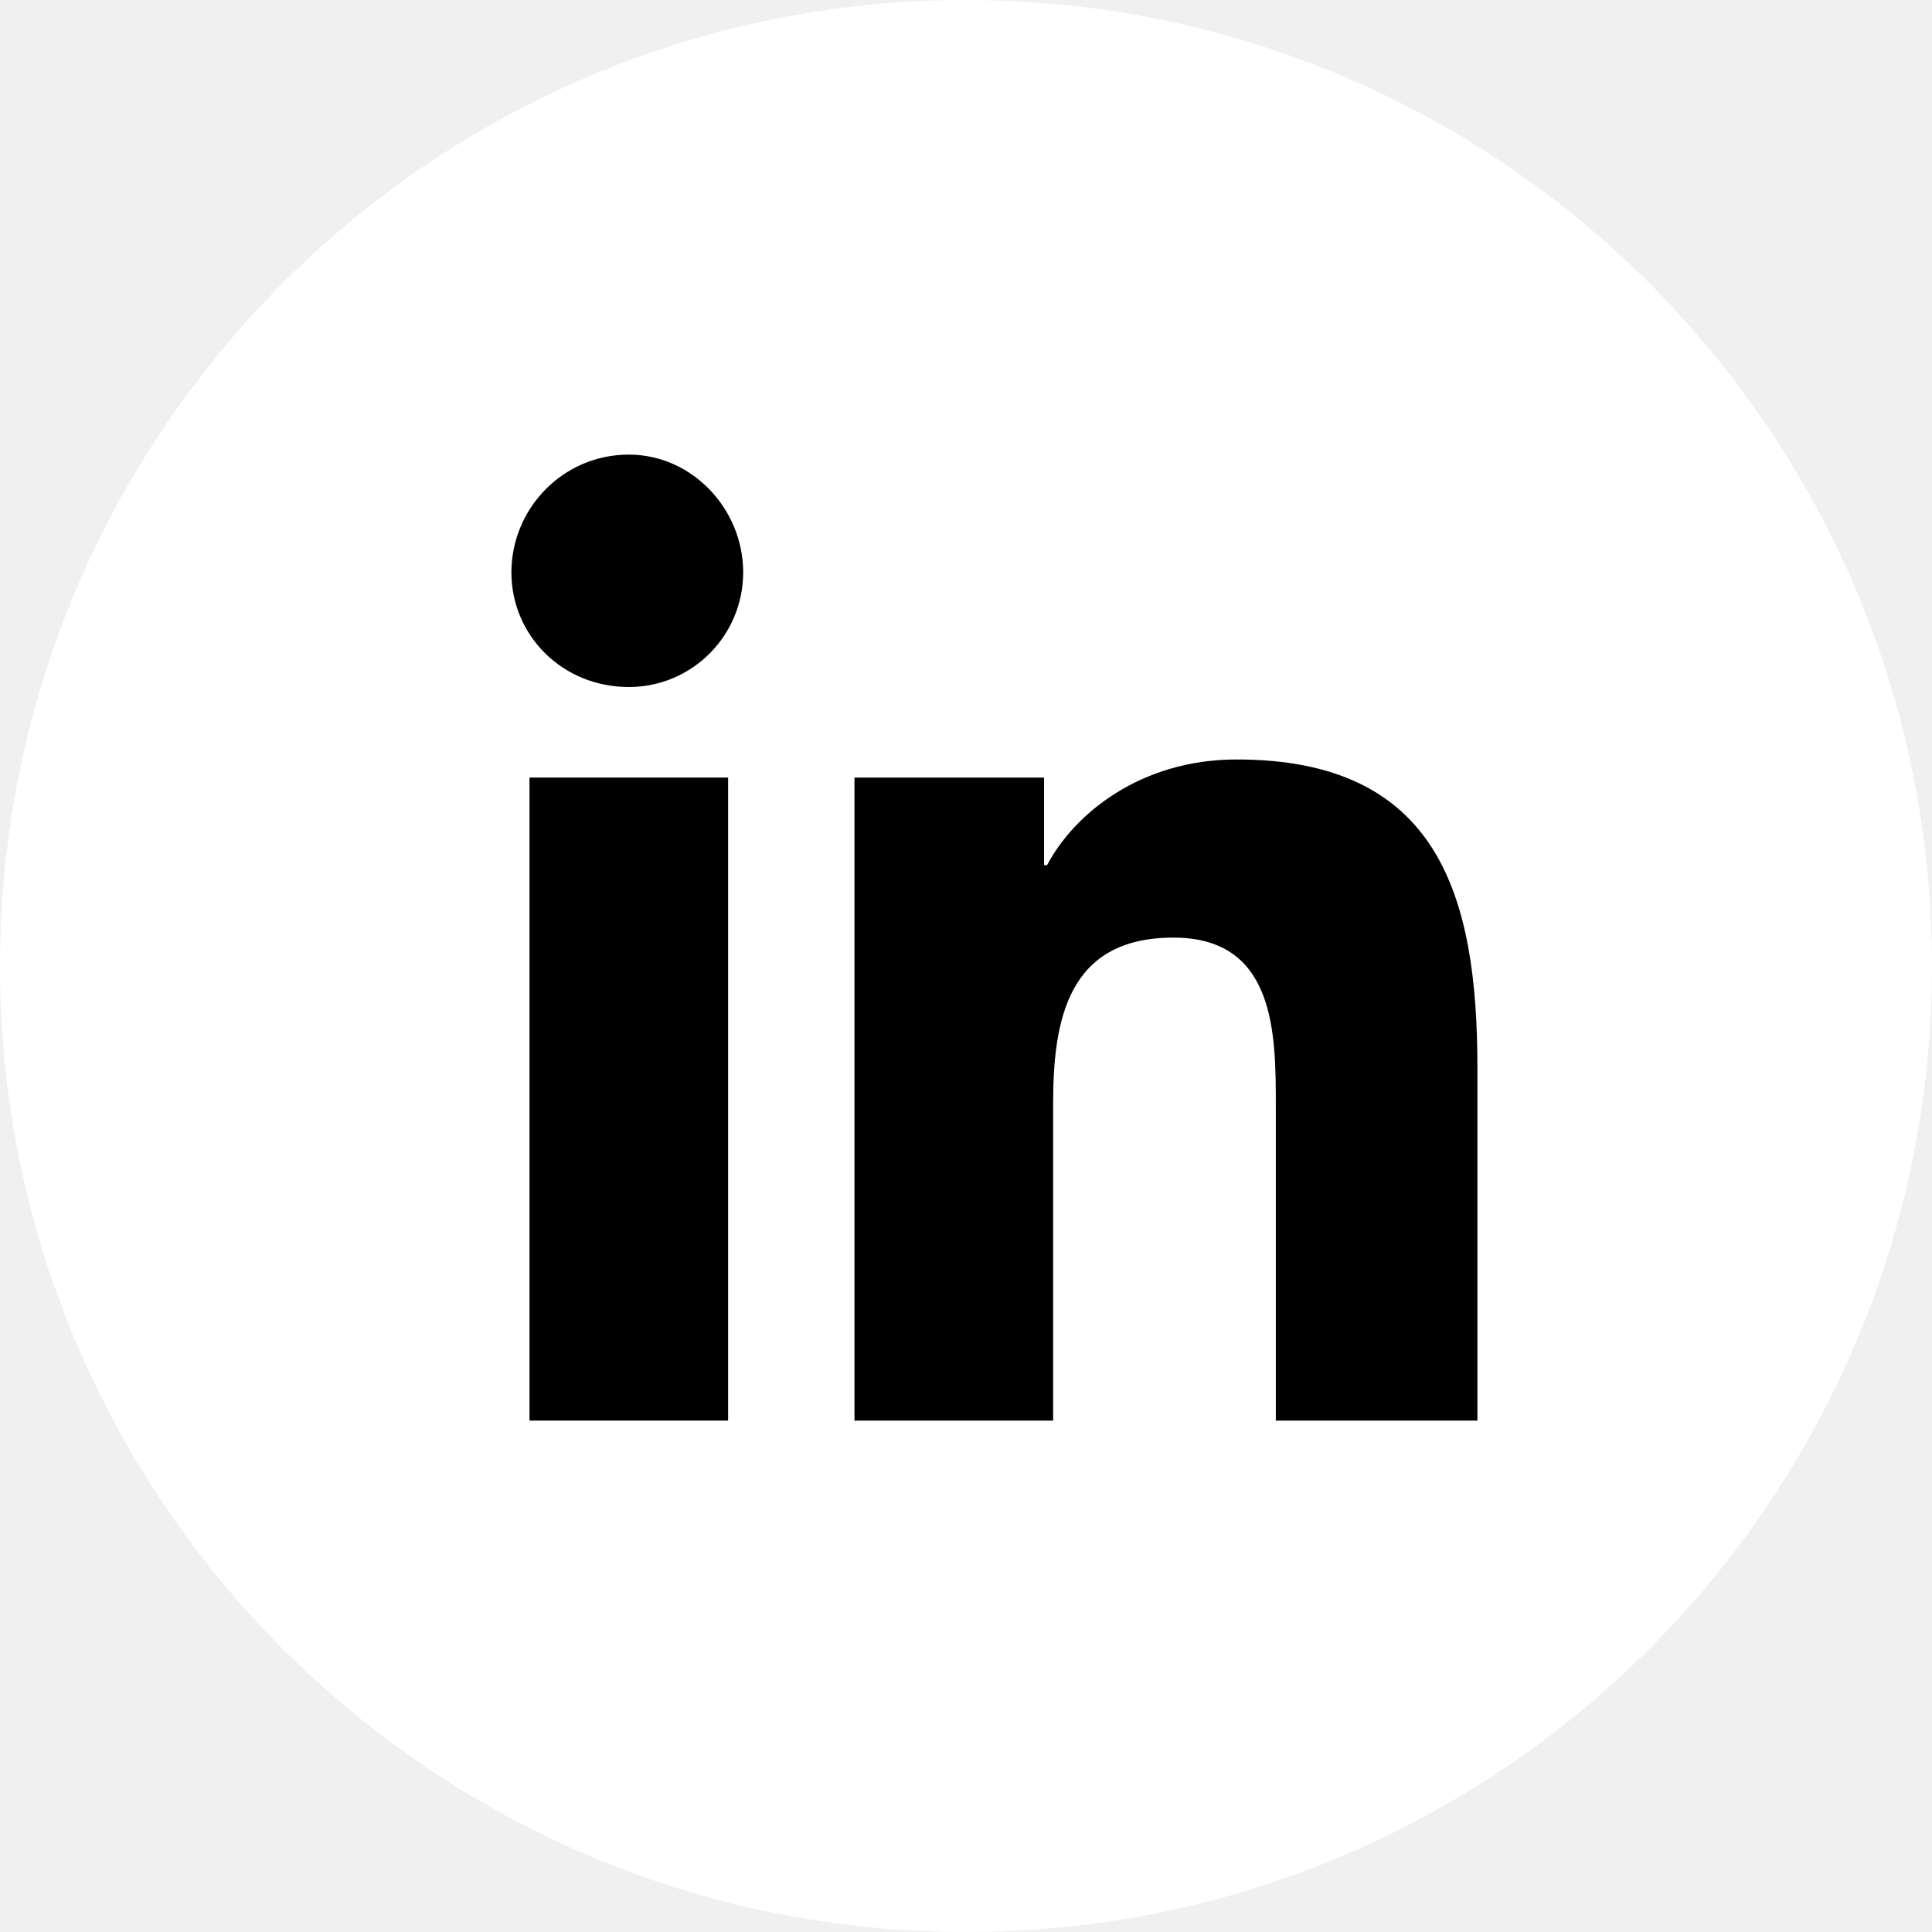
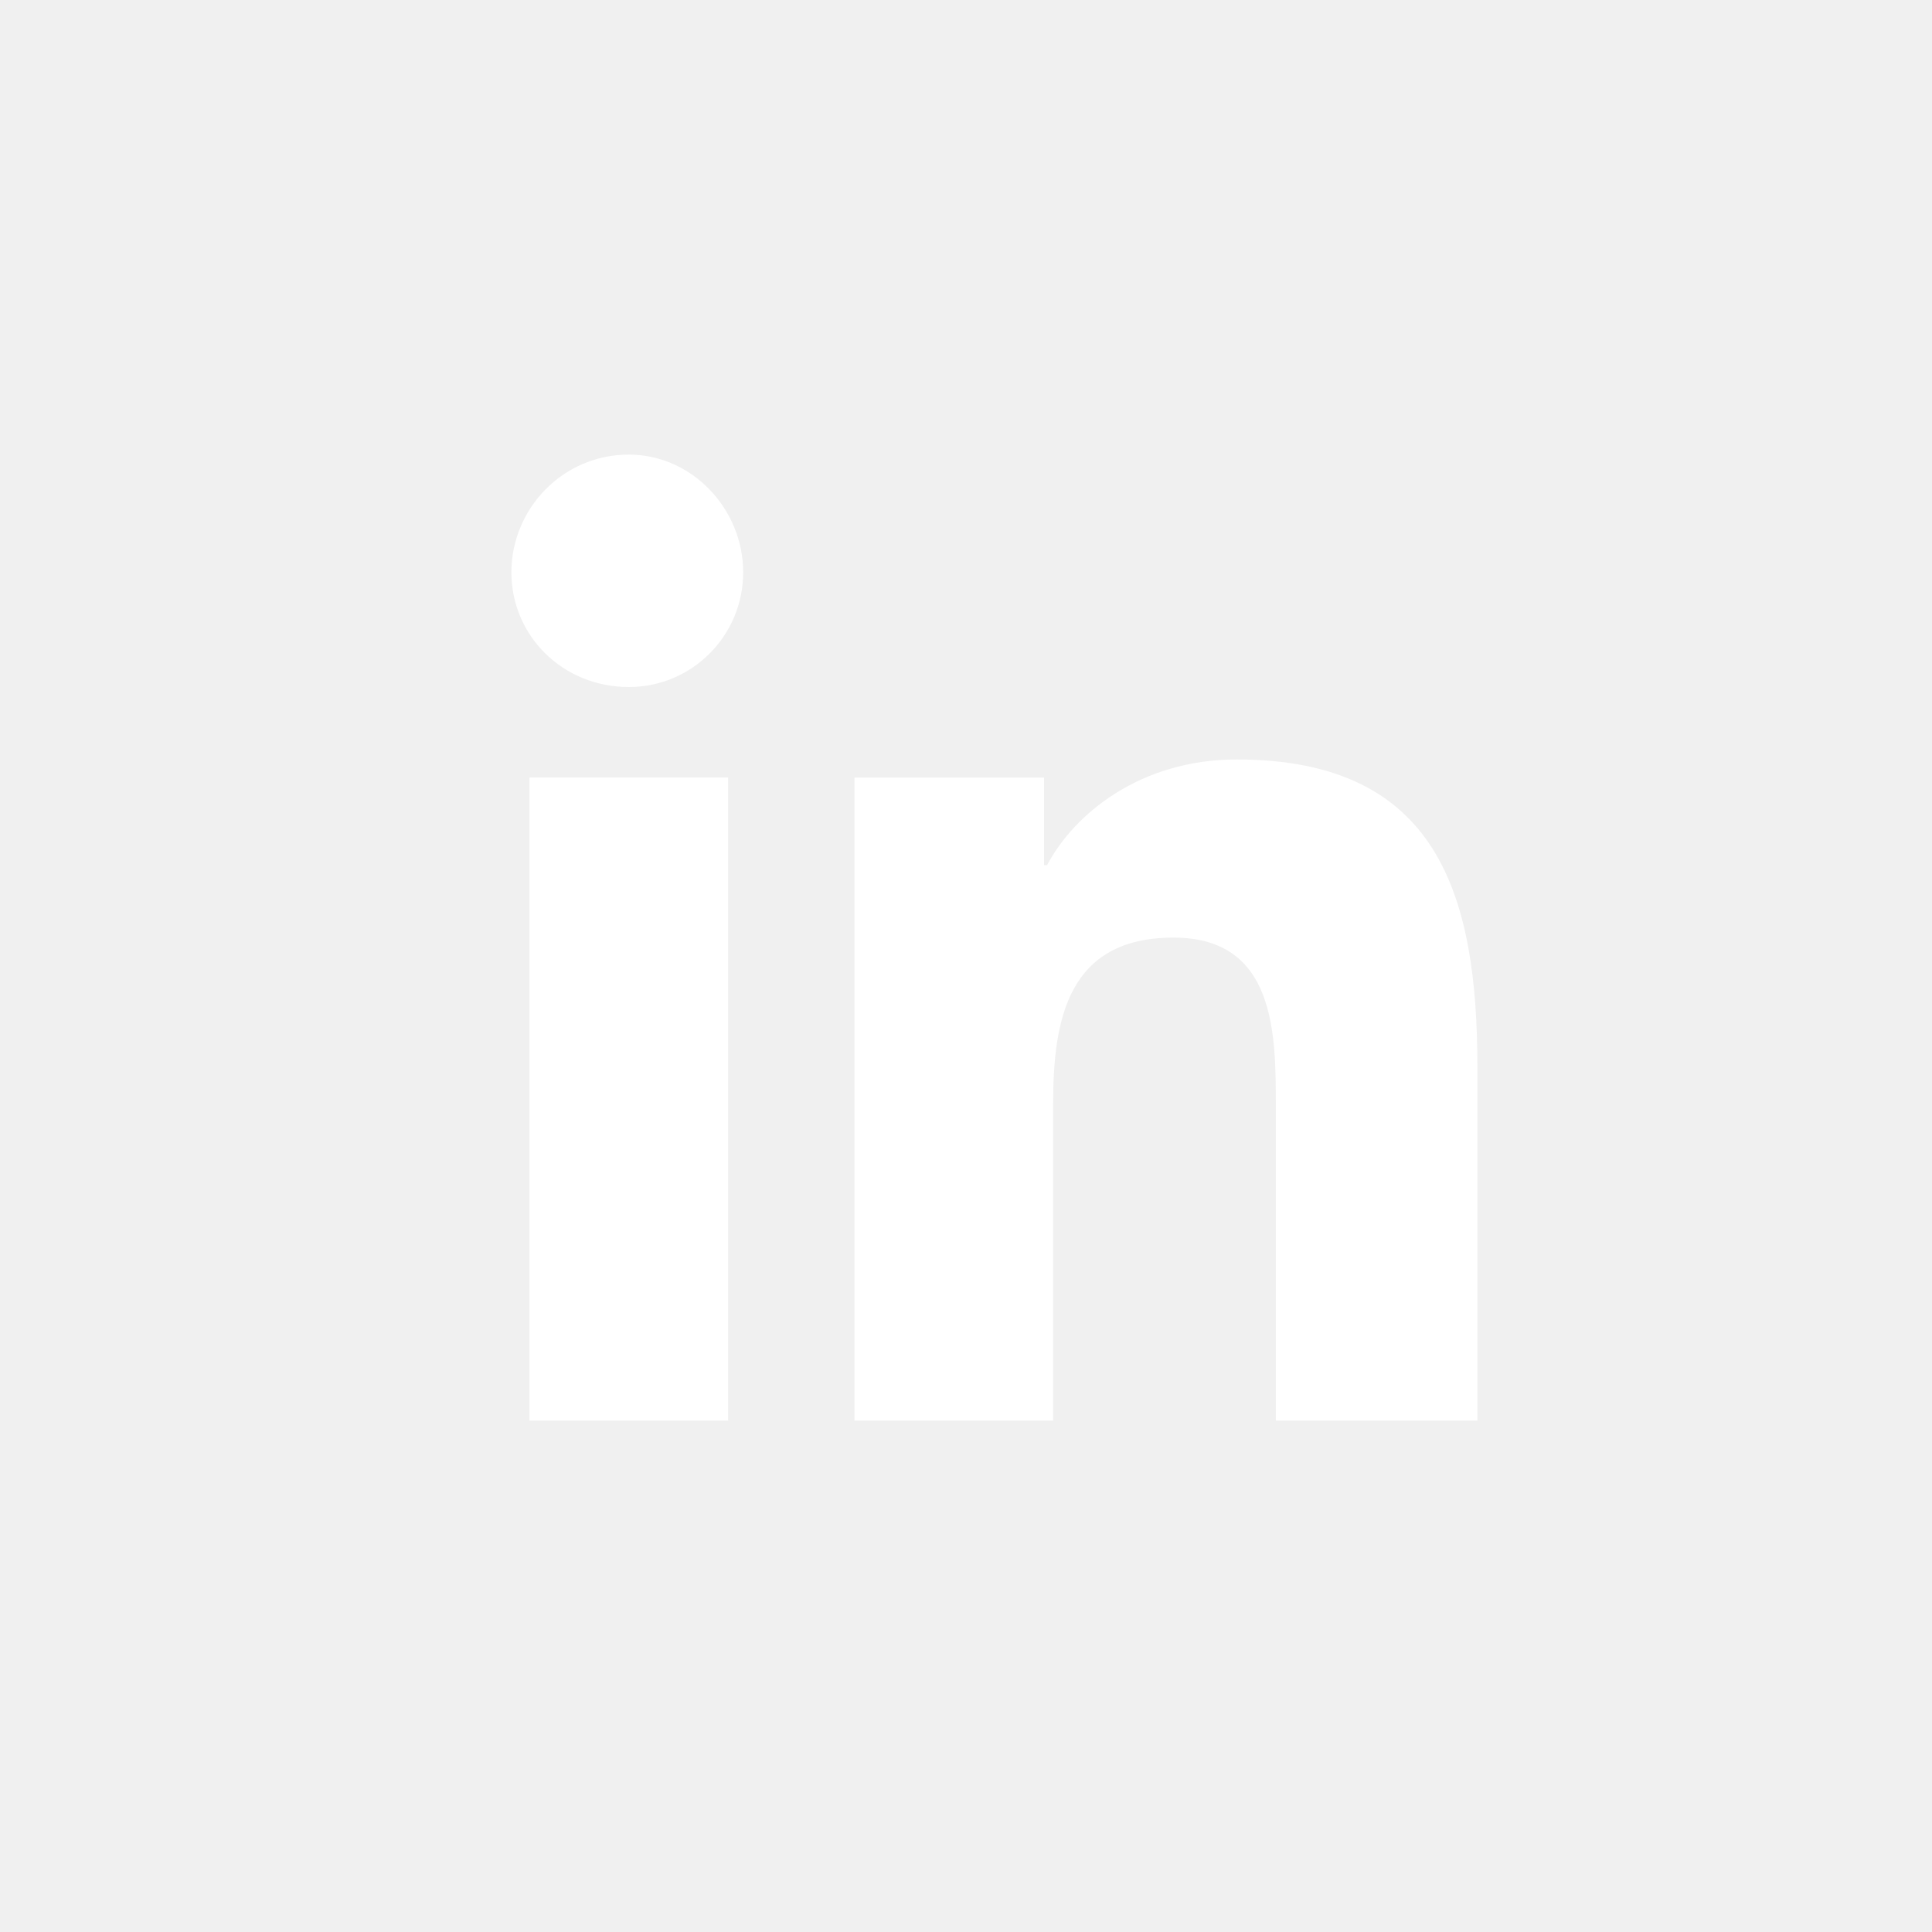
<svg xmlns="http://www.w3.org/2000/svg" width="30" height="30" viewBox="0 0 30 30" fill="none">
-   <circle cx="15" cy="15" r="15" fill="white" />
-   <path d="M8.222 22.059H11.306V12.074H8.222V22.059Z" fill="black" />
-   <path d="M7.941 8.887C7.941 9.871 8.736 10.668 9.764 10.668C10.745 10.668 11.54 9.871 11.54 8.887C11.54 7.902 10.745 7.059 9.764 7.059C8.736 7.059 7.941 7.902 7.941 8.887Z" fill="black" />
-   <path d="M19.811 22.059H22.941V16.574C22.941 13.902 22.334 11.793 19.203 11.793C17.708 11.793 16.68 12.637 16.259 13.434H16.212V12.074H13.268V22.059H16.353V17.137C16.353 15.824 16.586 14.559 18.222 14.559C19.811 14.559 19.811 16.059 19.811 17.184V22.059Z" fill="black" />
+   <path d="M8.222 22.059H11.306V12.074H8.222V22.059Z" fill="white" />
+   <path d="M7.941 8.887C7.941 9.871 8.736 10.668 9.764 10.668C10.745 10.668 11.54 9.871 11.54 8.887C11.54 7.902 10.745 7.059 9.764 7.059C8.736 7.059 7.941 7.902 7.941 8.887Z" fill="white" />
+   <path d="M19.811 22.059H22.941V16.574C22.941 13.902 22.334 11.793 19.203 11.793C17.708 11.793 16.68 12.637 16.259 13.434H16.212V12.074H13.268V22.059H16.353V17.137C16.353 15.824 16.586 14.559 18.222 14.559C19.811 14.559 19.811 16.059 19.811 17.184V22.059Z" fill="white" />
</svg>
